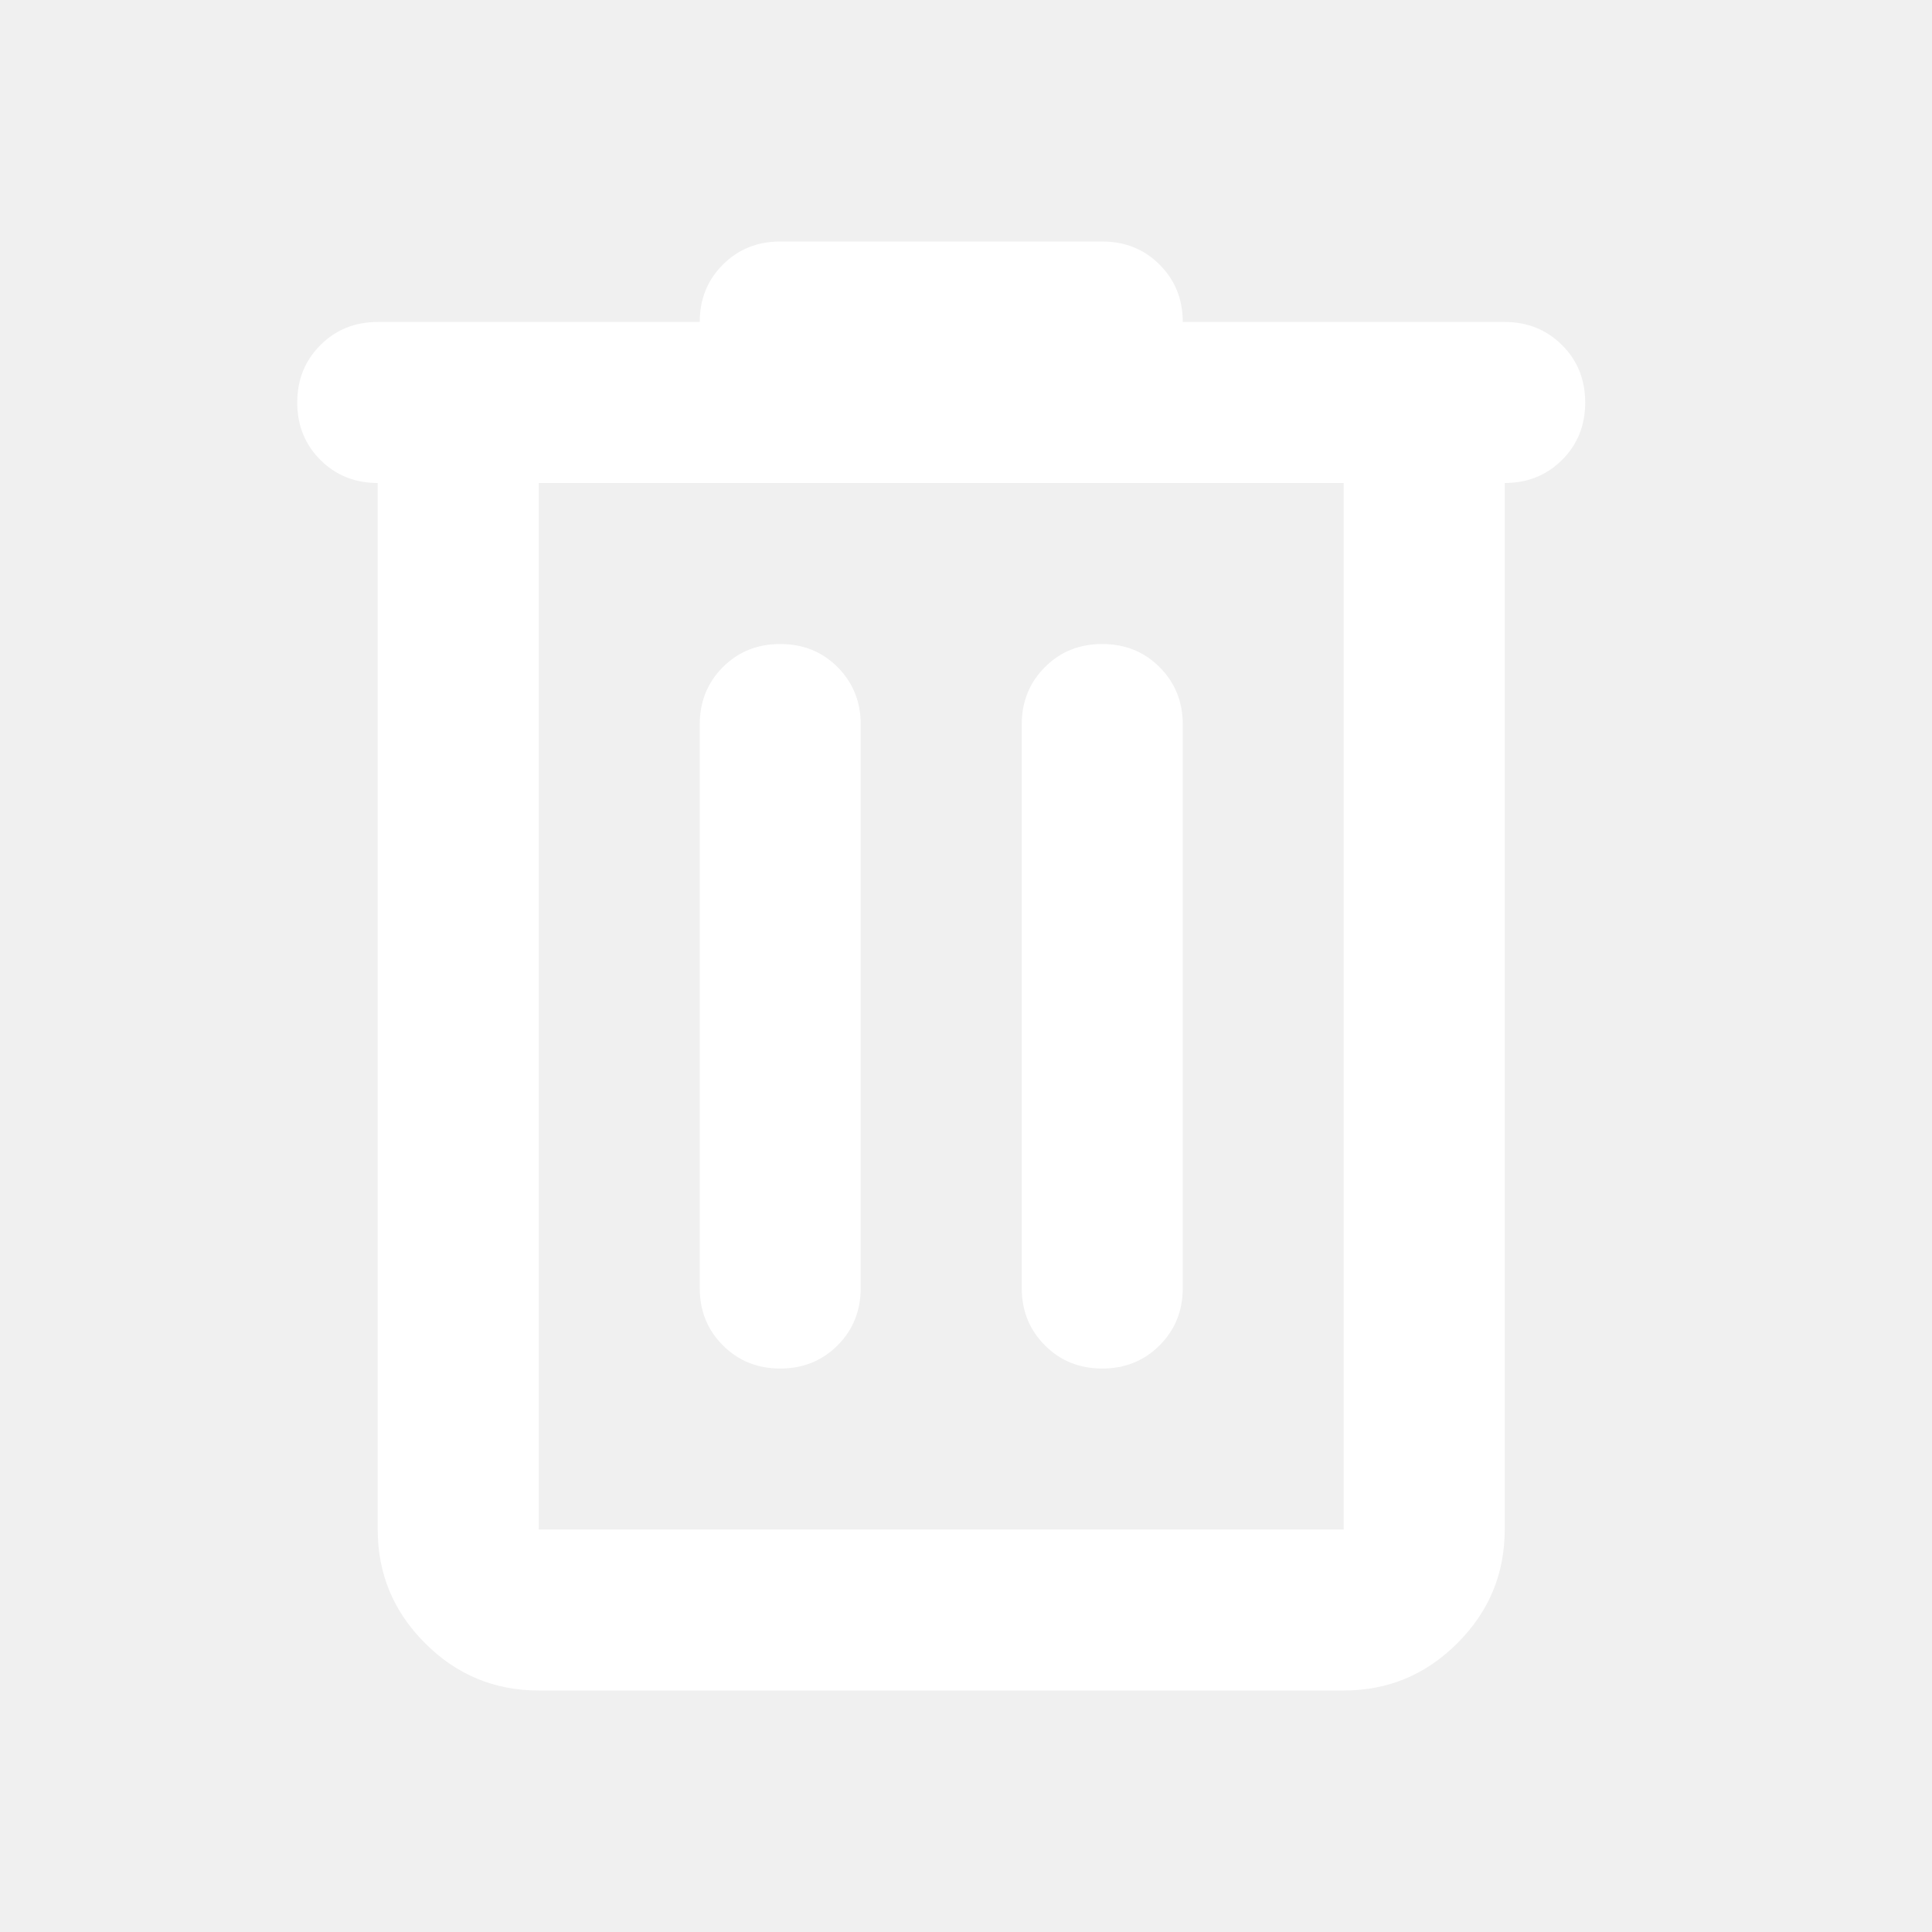
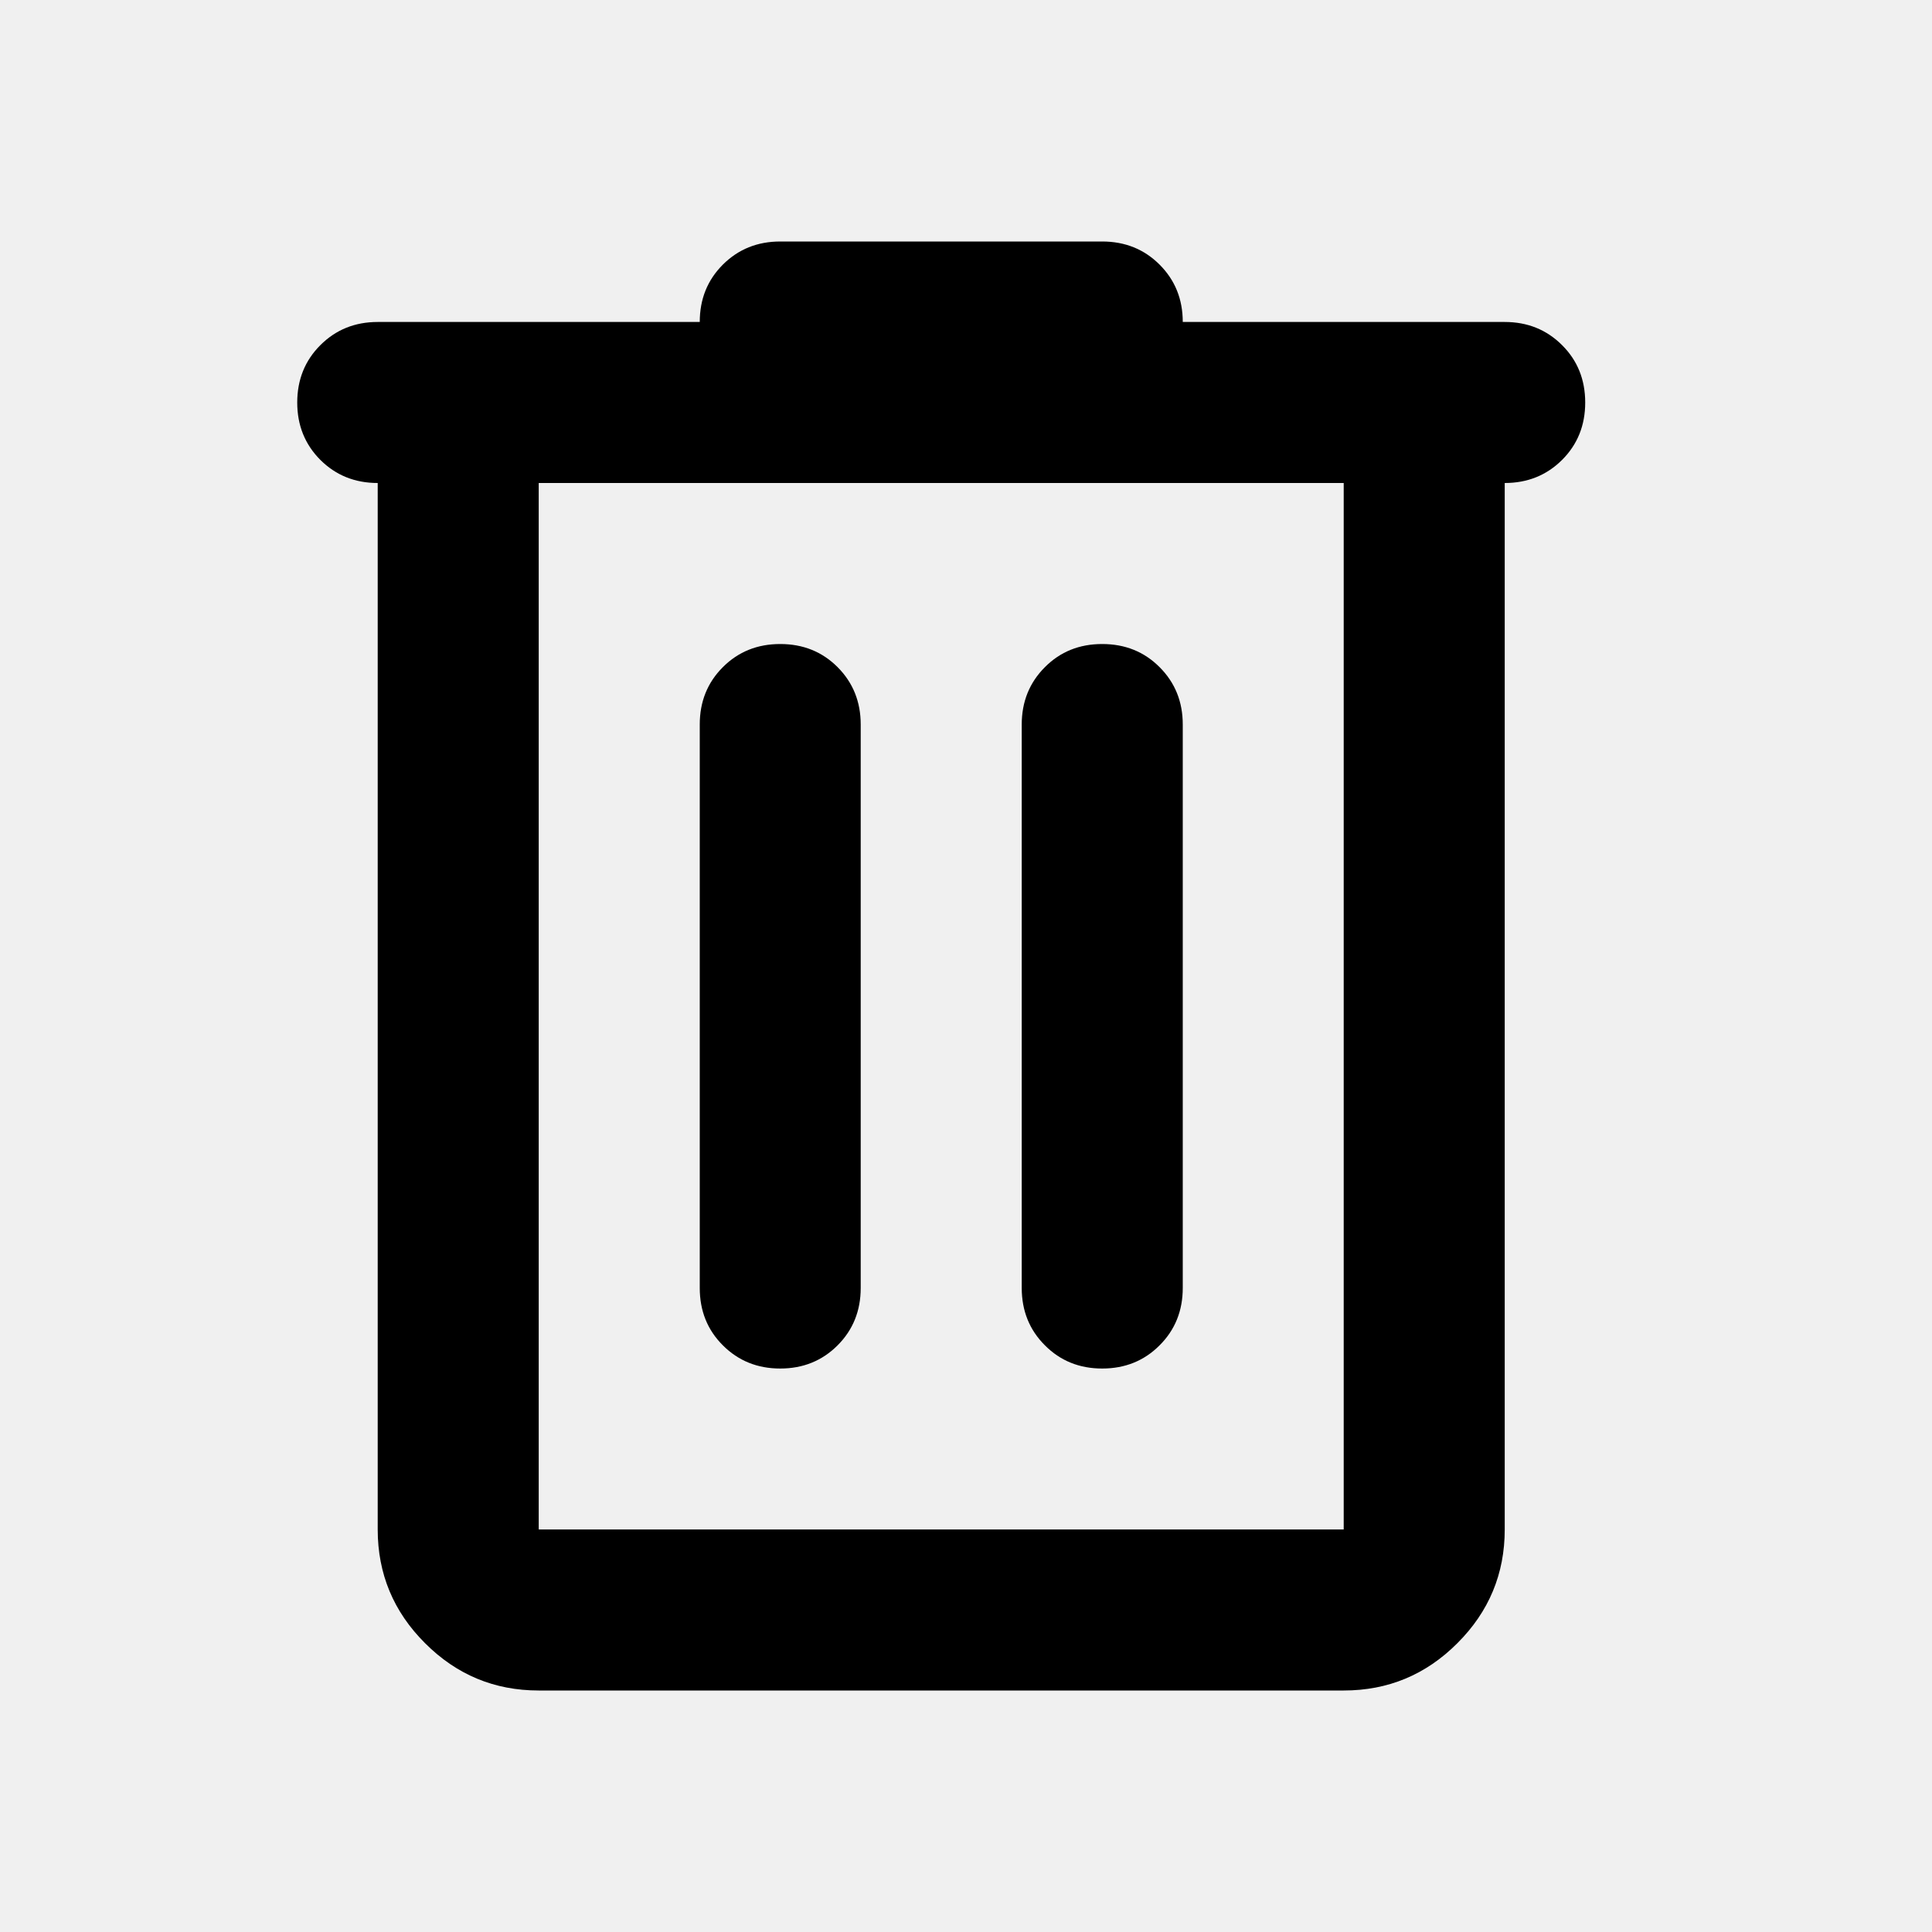
<svg xmlns="http://www.w3.org/2000/svg" width="26" height="26" viewBox="0 0 26 26" fill="none">
-   <path d="M7.25 22.75C6.654 22.75 6.144 22.538 5.72 22.113C5.295 21.689 5.083 21.179 5.083 20.583V6.5C4.776 6.5 4.519 6.396 4.311 6.189C4.104 5.981 4 5.724 4 5.417C4 5.11 4.104 4.852 4.311 4.645C4.519 4.437 4.776 4.333 5.083 4.333H9.417C9.417 4.026 9.52 3.769 9.728 3.561C9.936 3.354 10.193 3.25 10.5 3.25H14.833C15.14 3.25 15.398 3.354 15.605 3.561C15.813 3.769 15.917 4.026 15.917 4.333H20.25C20.557 4.333 20.814 4.437 21.022 4.645C21.23 4.852 21.333 5.11 21.333 5.417C21.333 5.724 21.23 5.981 21.022 6.189C20.814 6.396 20.557 6.5 20.25 6.5V20.583C20.25 21.179 20.038 21.689 19.613 22.113C19.189 22.538 18.679 22.75 18.083 22.75H7.25ZM18.083 6.5H7.25V20.583H18.083V6.5ZM10.5 18.417C10.807 18.417 11.064 18.313 11.272 18.105C11.479 17.898 11.583 17.64 11.583 17.333V9.75C11.583 9.443 11.479 9.186 11.272 8.978C11.064 8.77 10.807 8.667 10.5 8.667C10.193 8.667 9.936 8.77 9.728 8.978C9.52 9.186 9.417 9.443 9.417 9.75V17.333C9.417 17.64 9.52 17.898 9.728 18.105C9.936 18.313 10.193 18.417 10.5 18.417ZM14.833 18.417C15.14 18.417 15.398 18.313 15.605 18.105C15.813 17.898 15.917 17.64 15.917 17.333V9.75C15.917 9.443 15.813 9.186 15.605 8.978C15.398 8.77 15.14 8.667 14.833 8.667C14.526 8.667 14.269 8.77 14.062 8.978C13.854 9.186 13.75 9.443 13.75 9.75V17.333C13.75 17.64 13.854 17.898 14.062 18.105C14.269 18.313 14.526 18.417 14.833 18.417Z" fill="white" />
+   <path d="M7.25 22.75C6.654 22.75 6.144 22.538 5.72 22.113C5.295 21.689 5.083 21.179 5.083 20.583V6.5C4.776 6.5 4.519 6.396 4.311 6.189C4.104 5.981 4 5.724 4 5.417C4 5.11 4.104 4.852 4.311 4.645C4.519 4.437 4.776 4.333 5.083 4.333H9.417C9.417 4.026 9.52 3.769 9.728 3.561C9.936 3.354 10.193 3.25 10.5 3.25H14.833C15.14 3.25 15.398 3.354 15.605 3.561C15.813 3.769 15.917 4.026 15.917 4.333H20.25C20.557 4.333 20.814 4.437 21.022 4.645C21.23 4.852 21.333 5.11 21.333 5.417C21.333 5.724 21.23 5.981 21.022 6.189C20.814 6.396 20.557 6.5 20.25 6.5V20.583C20.25 21.179 20.038 21.689 19.613 22.113C19.189 22.538 18.679 22.75 18.083 22.75H7.25ZM18.083 6.5H7.25V20.583H18.083V6.5ZM10.5 18.417C10.807 18.417 11.064 18.313 11.272 18.105C11.479 17.898 11.583 17.64 11.583 17.333V9.75C11.583 9.443 11.479 9.186 11.272 8.978C11.064 8.77 10.807 8.667 10.5 8.667C10.193 8.667 9.936 8.77 9.728 8.978C9.52 9.186 9.417 9.443 9.417 9.75V17.333C9.417 17.64 9.52 17.898 9.728 18.105C9.936 18.313 10.193 18.417 10.5 18.417ZM14.833 18.417C15.14 18.417 15.398 18.313 15.605 18.105C15.813 17.898 15.917 17.64 15.917 17.333V9.75C15.917 9.443 15.813 9.186 15.605 8.978C15.398 8.77 15.14 8.667 14.833 8.667C14.526 8.667 14.269 8.77 14.062 8.978C13.854 9.186 13.75 9.443 13.75 9.75V17.333C13.75 17.64 13.854 17.898 14.062 18.105C14.269 18.313 14.526 18.417 14.833 18.417Z" fill="currentColor" />
</svg>
